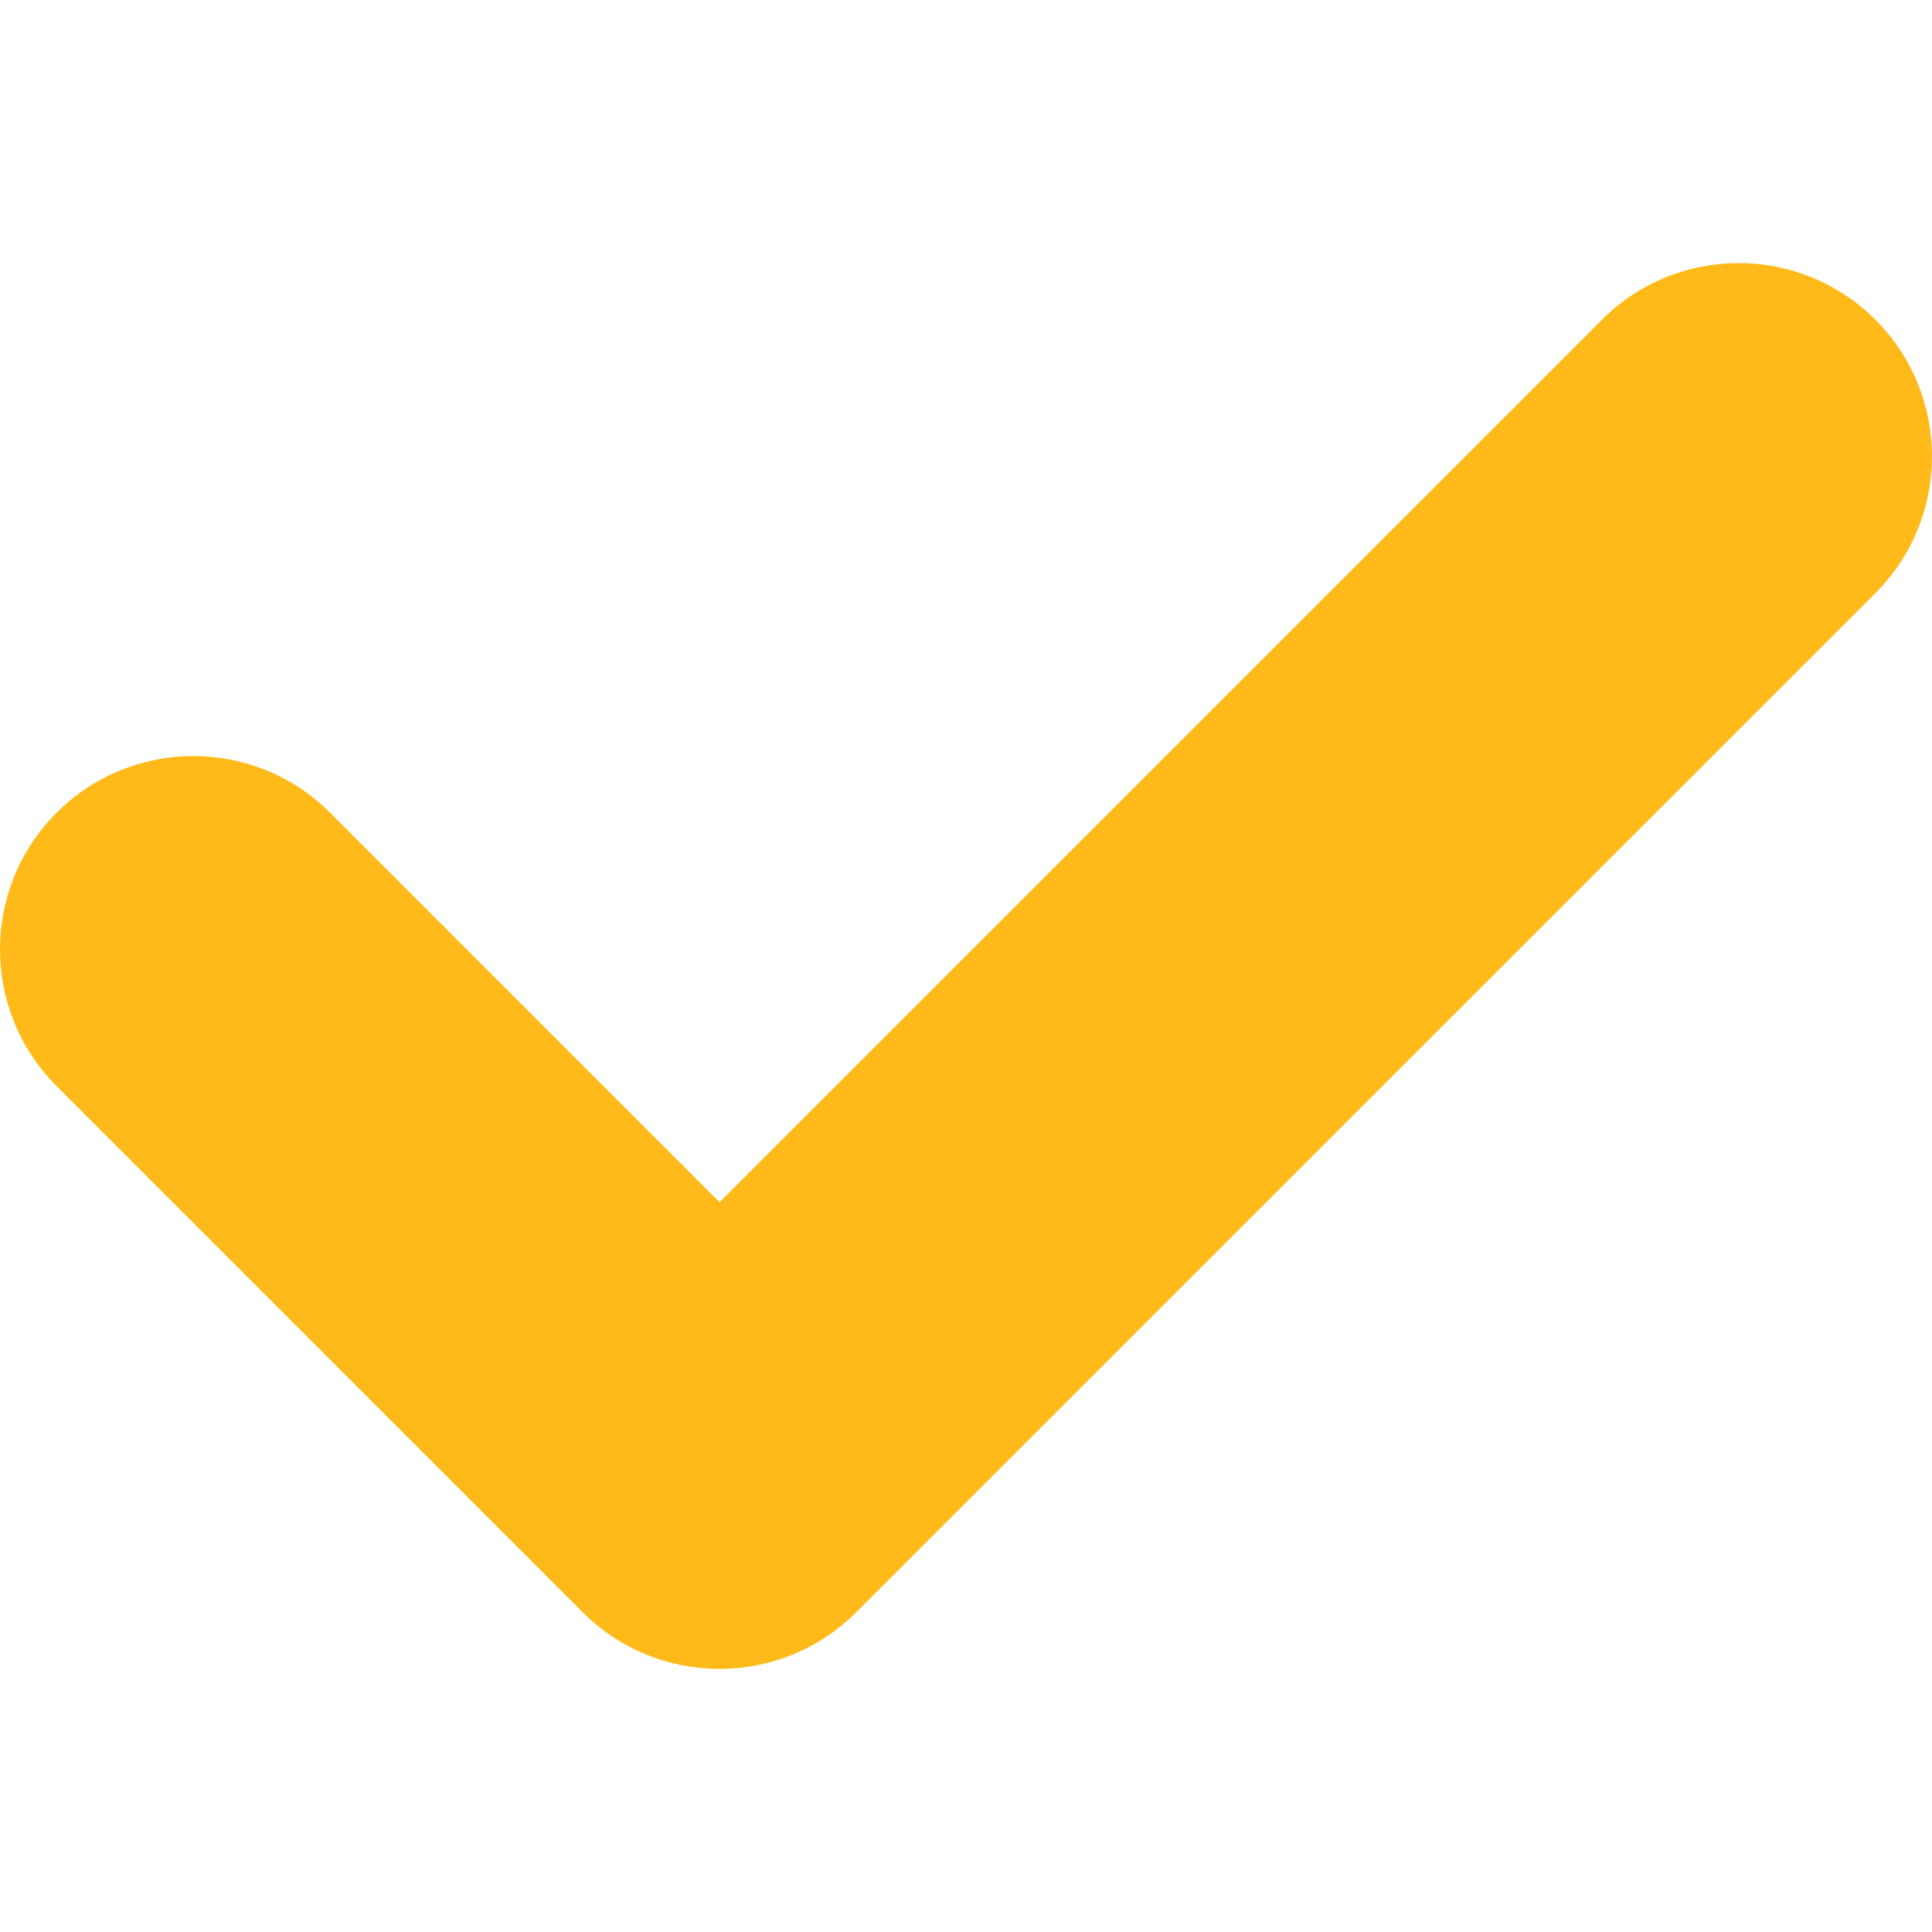
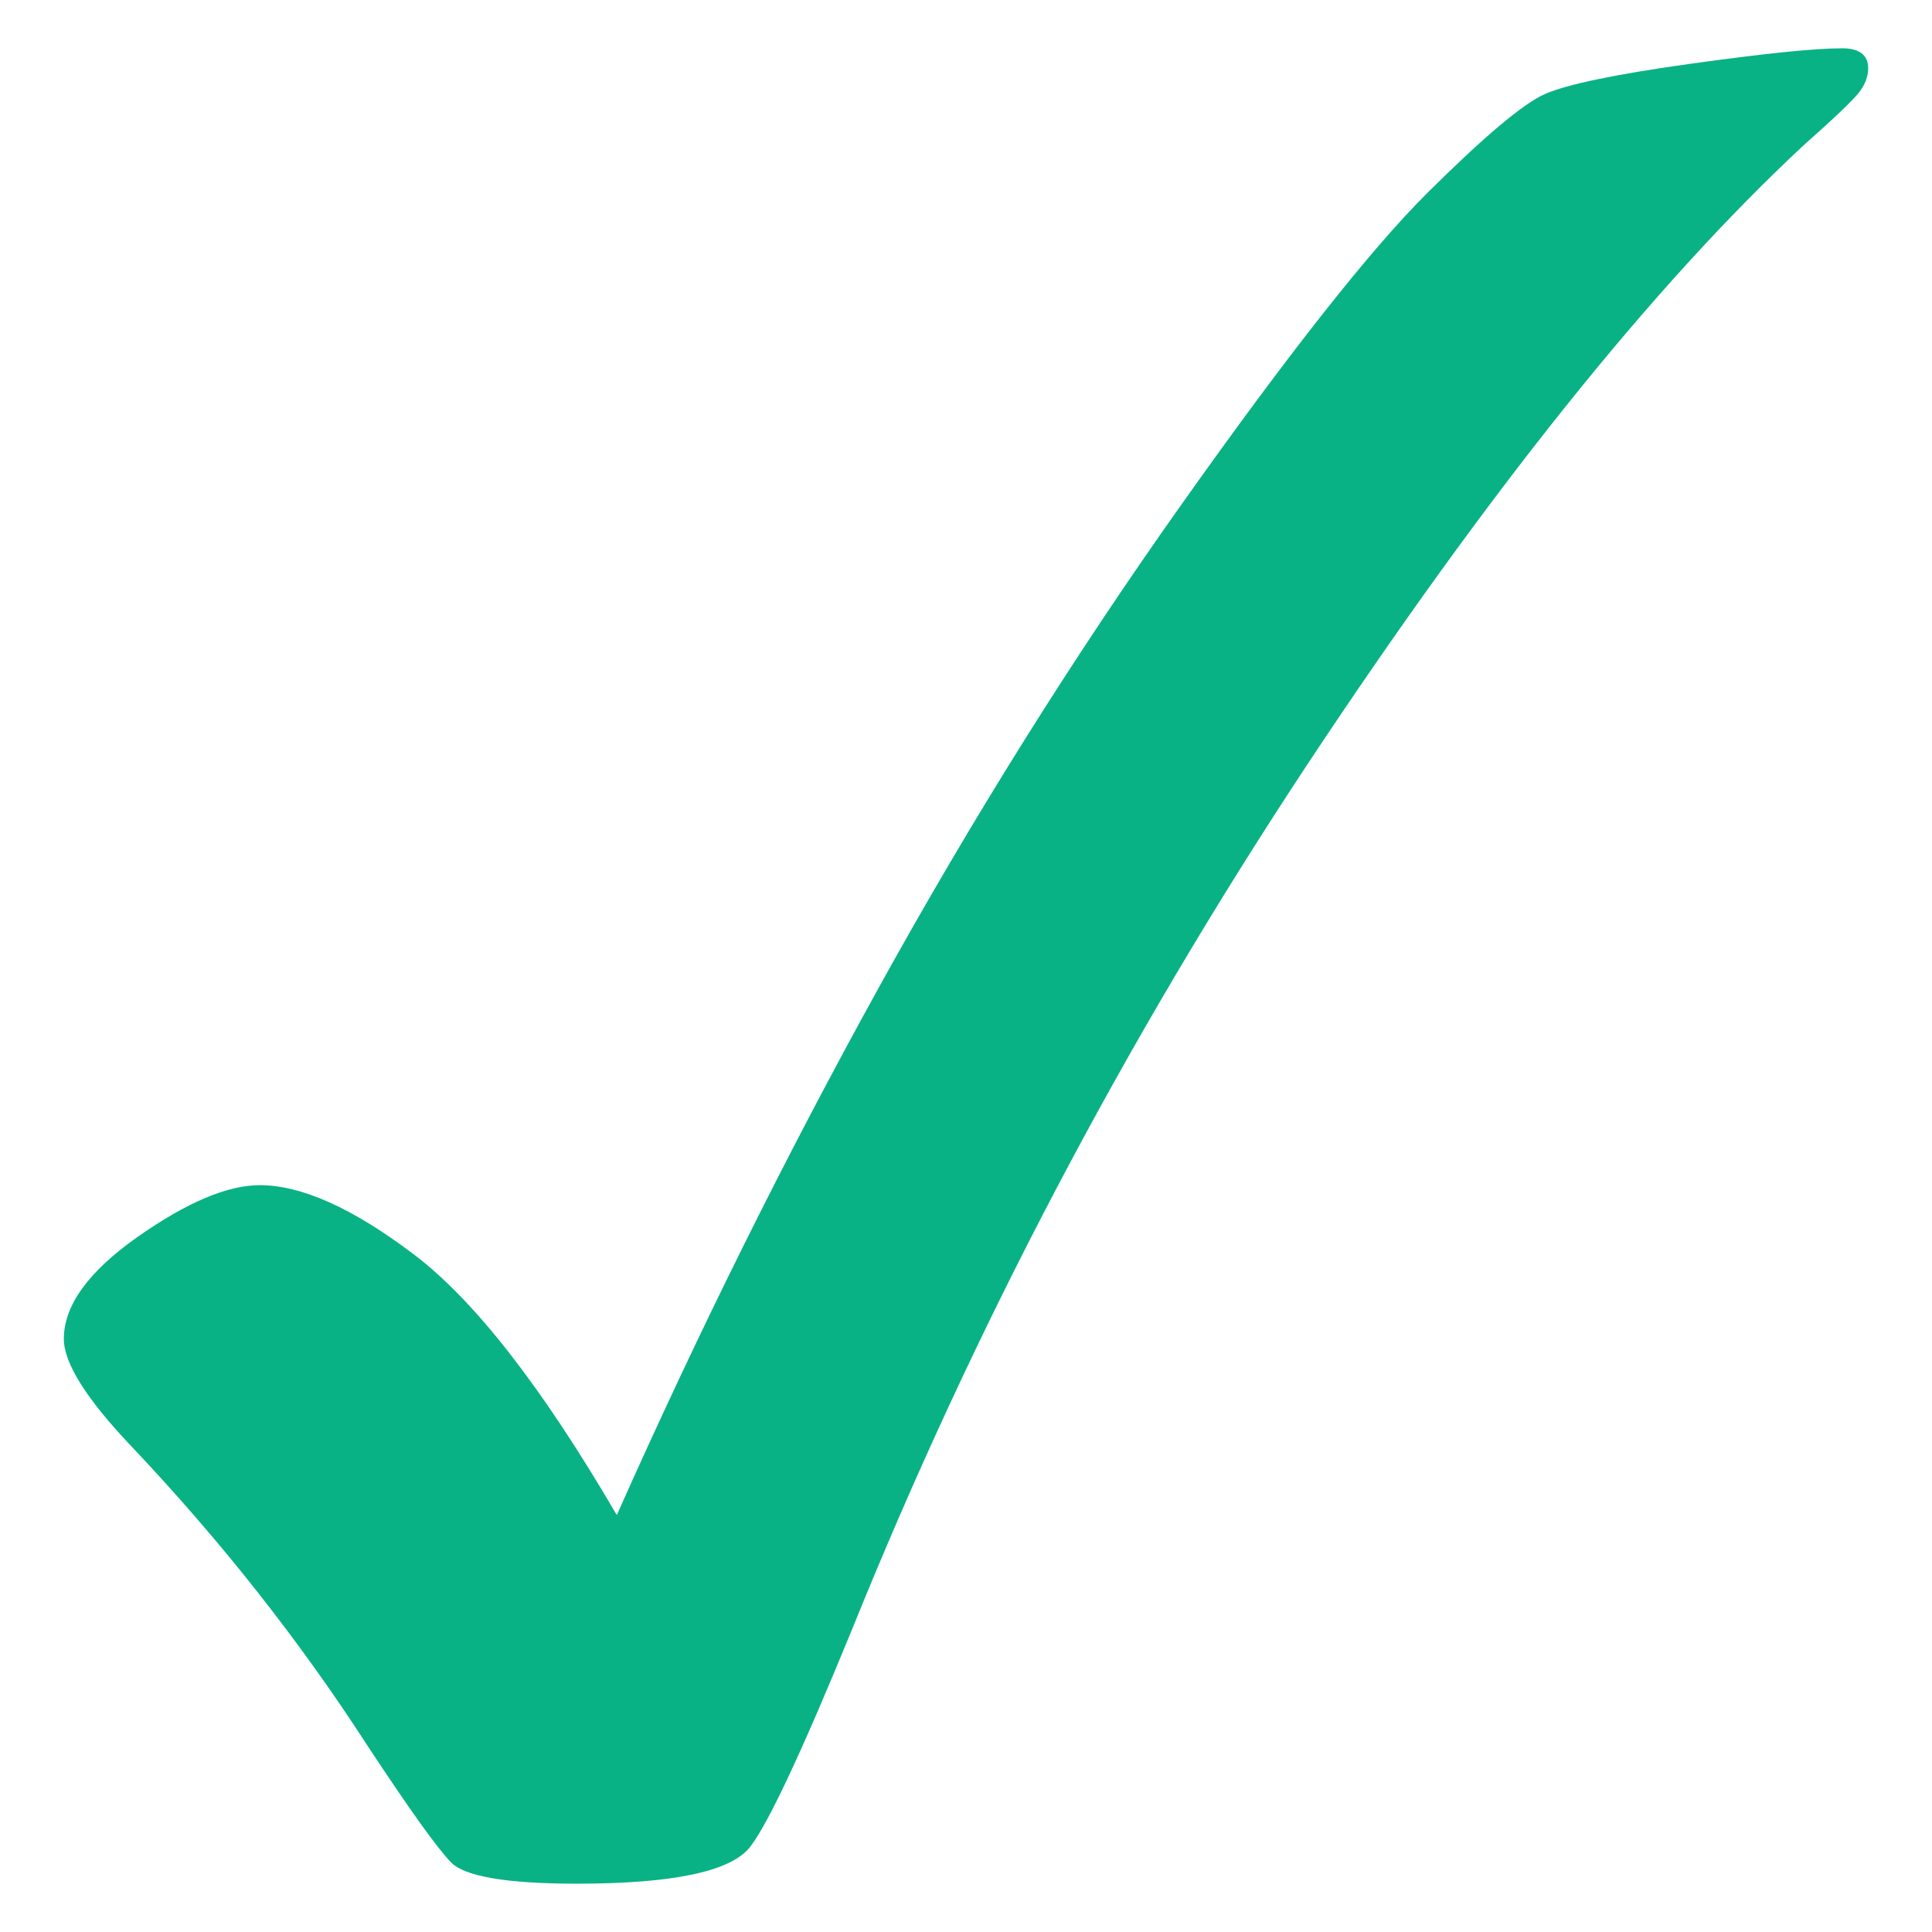
- <svg xmlns="http://www.w3.org/2000/svg" version="1.1" width="512" height="512" x="0" y="0" viewBox="0 0 405.272 405.272" style="enable-background:new 0 0 512 512" xml:space="preserve" class="">
-   <g>
-     <g>
-       <path d="M393.401,124.425L179.603,338.208c-15.832,15.835-41.514,15.835-57.361,0L11.878,227.836   c-15.838-15.835-15.838-41.52,0-57.358c15.841-15.841,41.521-15.841,57.355-0.006l81.698,81.699L336.037,67.064   c15.841-15.841,41.523-15.829,57.358,0C409.23,82.902,409.23,108.578,393.401,124.425z" fill="#ffba19" data-original="#000000" class="" />
-     </g>
-     <g>
- </g>
-     <g>
- </g>
-     <g>
- </g>
-     <g>
- </g>
-     <g>
- </g>
-     <g>
- </g>
-     <g>
- </g>
-     <g>
- </g>
-     <g>
- </g>
-     <g>
- </g>
-     <g>
- </g>
-     <g>
- </g>
-     <g>
- </g>
-     <g>
- </g>
-     <g>
- </g>
-   </g>
+ <svg xmlns="http://www.w3.org/2000/svg" id="Layer_1" enable-background="new 0 0 100 100" viewBox="0 0 100 100">
+   <path clip-rule="evenodd" d="m95.338 2.5c-1.432 0-4.068.274-7.915.811-3.847.539-6.333 1.061-7.455 1.555-1.125.494-3.158 2.208-6.093 5.123-2.938 2.925-7.2 8.324-12.772 16.192-5.581 7.877-10.786 16.191-15.625 24.95-4.841 8.762-9.359 17.859-13.552 27.289-3.879-6.641-7.385-11.144-10.534-13.513-3.141-2.377-5.791-3.563-7.945-3.563-1.683 0-3.791.897-6.333 2.683-2.54 1.791-3.81 3.545-3.81 5.274 0 1.251 1.165 3.106 3.496 5.559 4.616 4.877 8.702 10.049 12.238 15.524 2.16 3.275 3.596 5.284 4.312 6.016.712.726 2.882 1.099 6.511 1.099 5.048 0 8.046-.647 9-1.95.945-1.253 2.694-4.991 5.245-11.221 6.303-15.598 14.139-30.493 23.506-44.675 9.375-14.176 17.962-24.901 25.779-32.166 1.557-1.38 2.493-2.275 2.822-2.688.32-.414.484-.832.484-1.266-.001-.685-.455-1.035-1.359-1.035z" fill="#09b285" fill-rule="evenodd" />
</svg>
